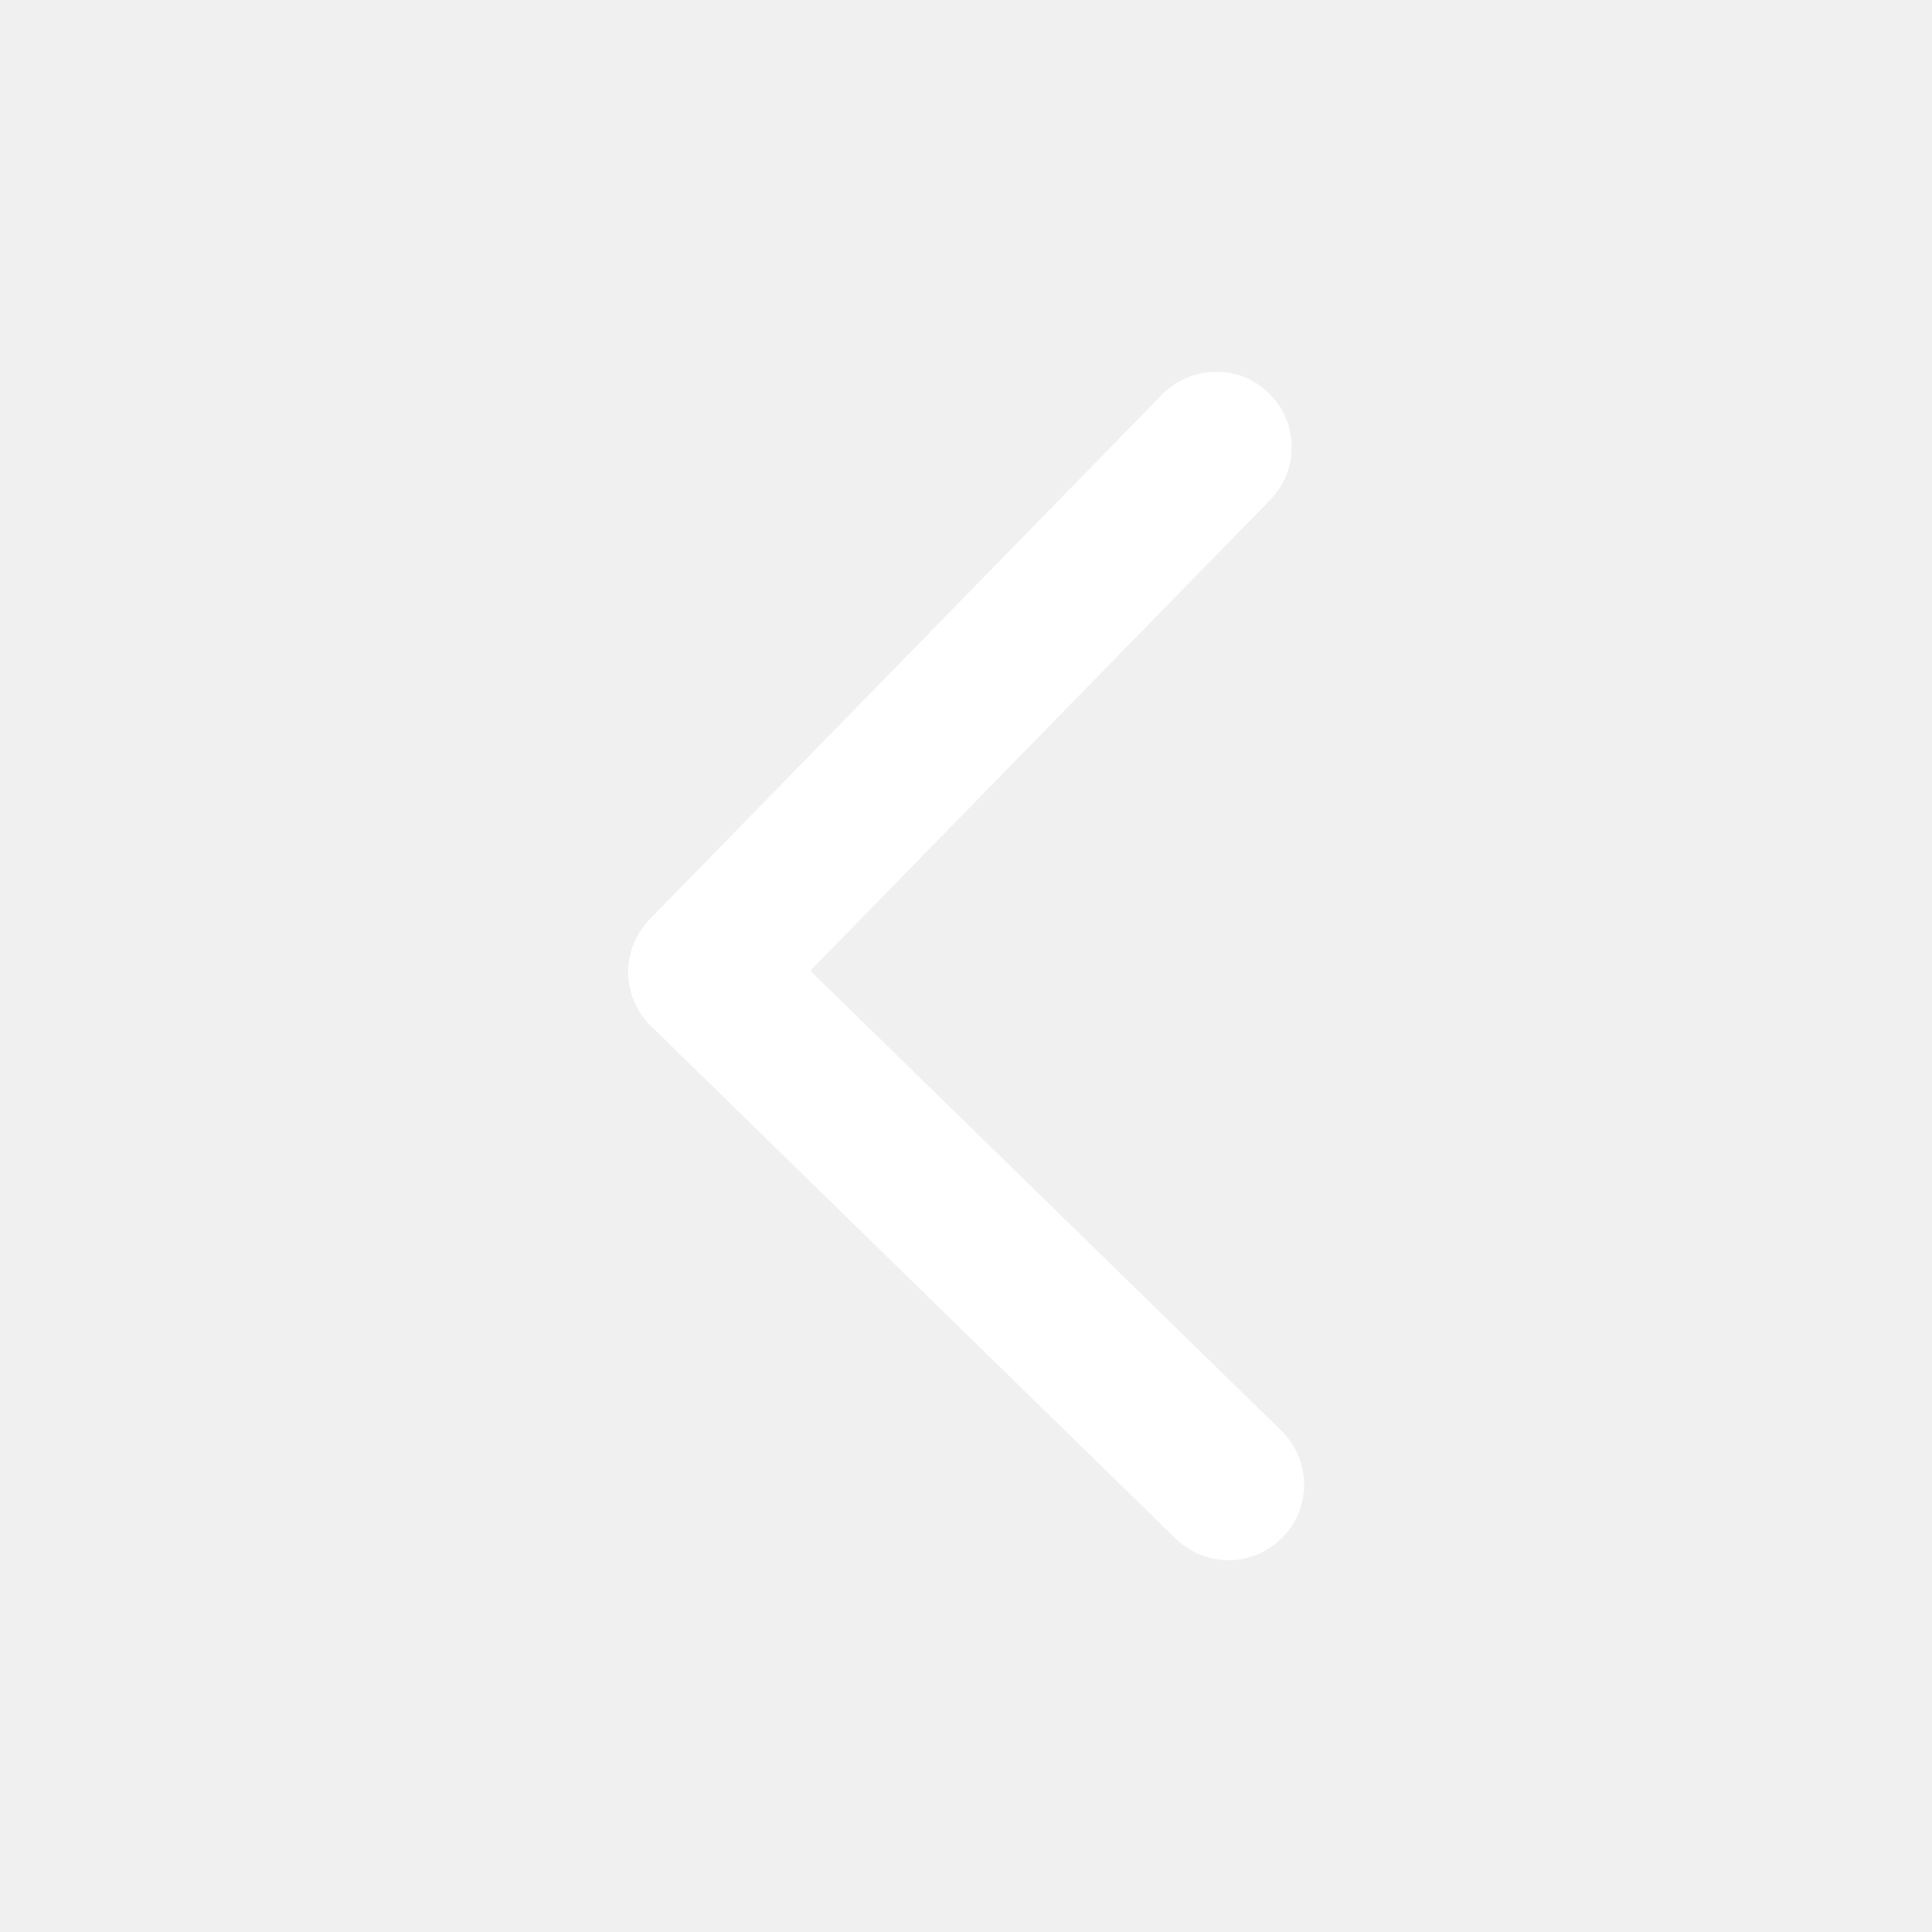
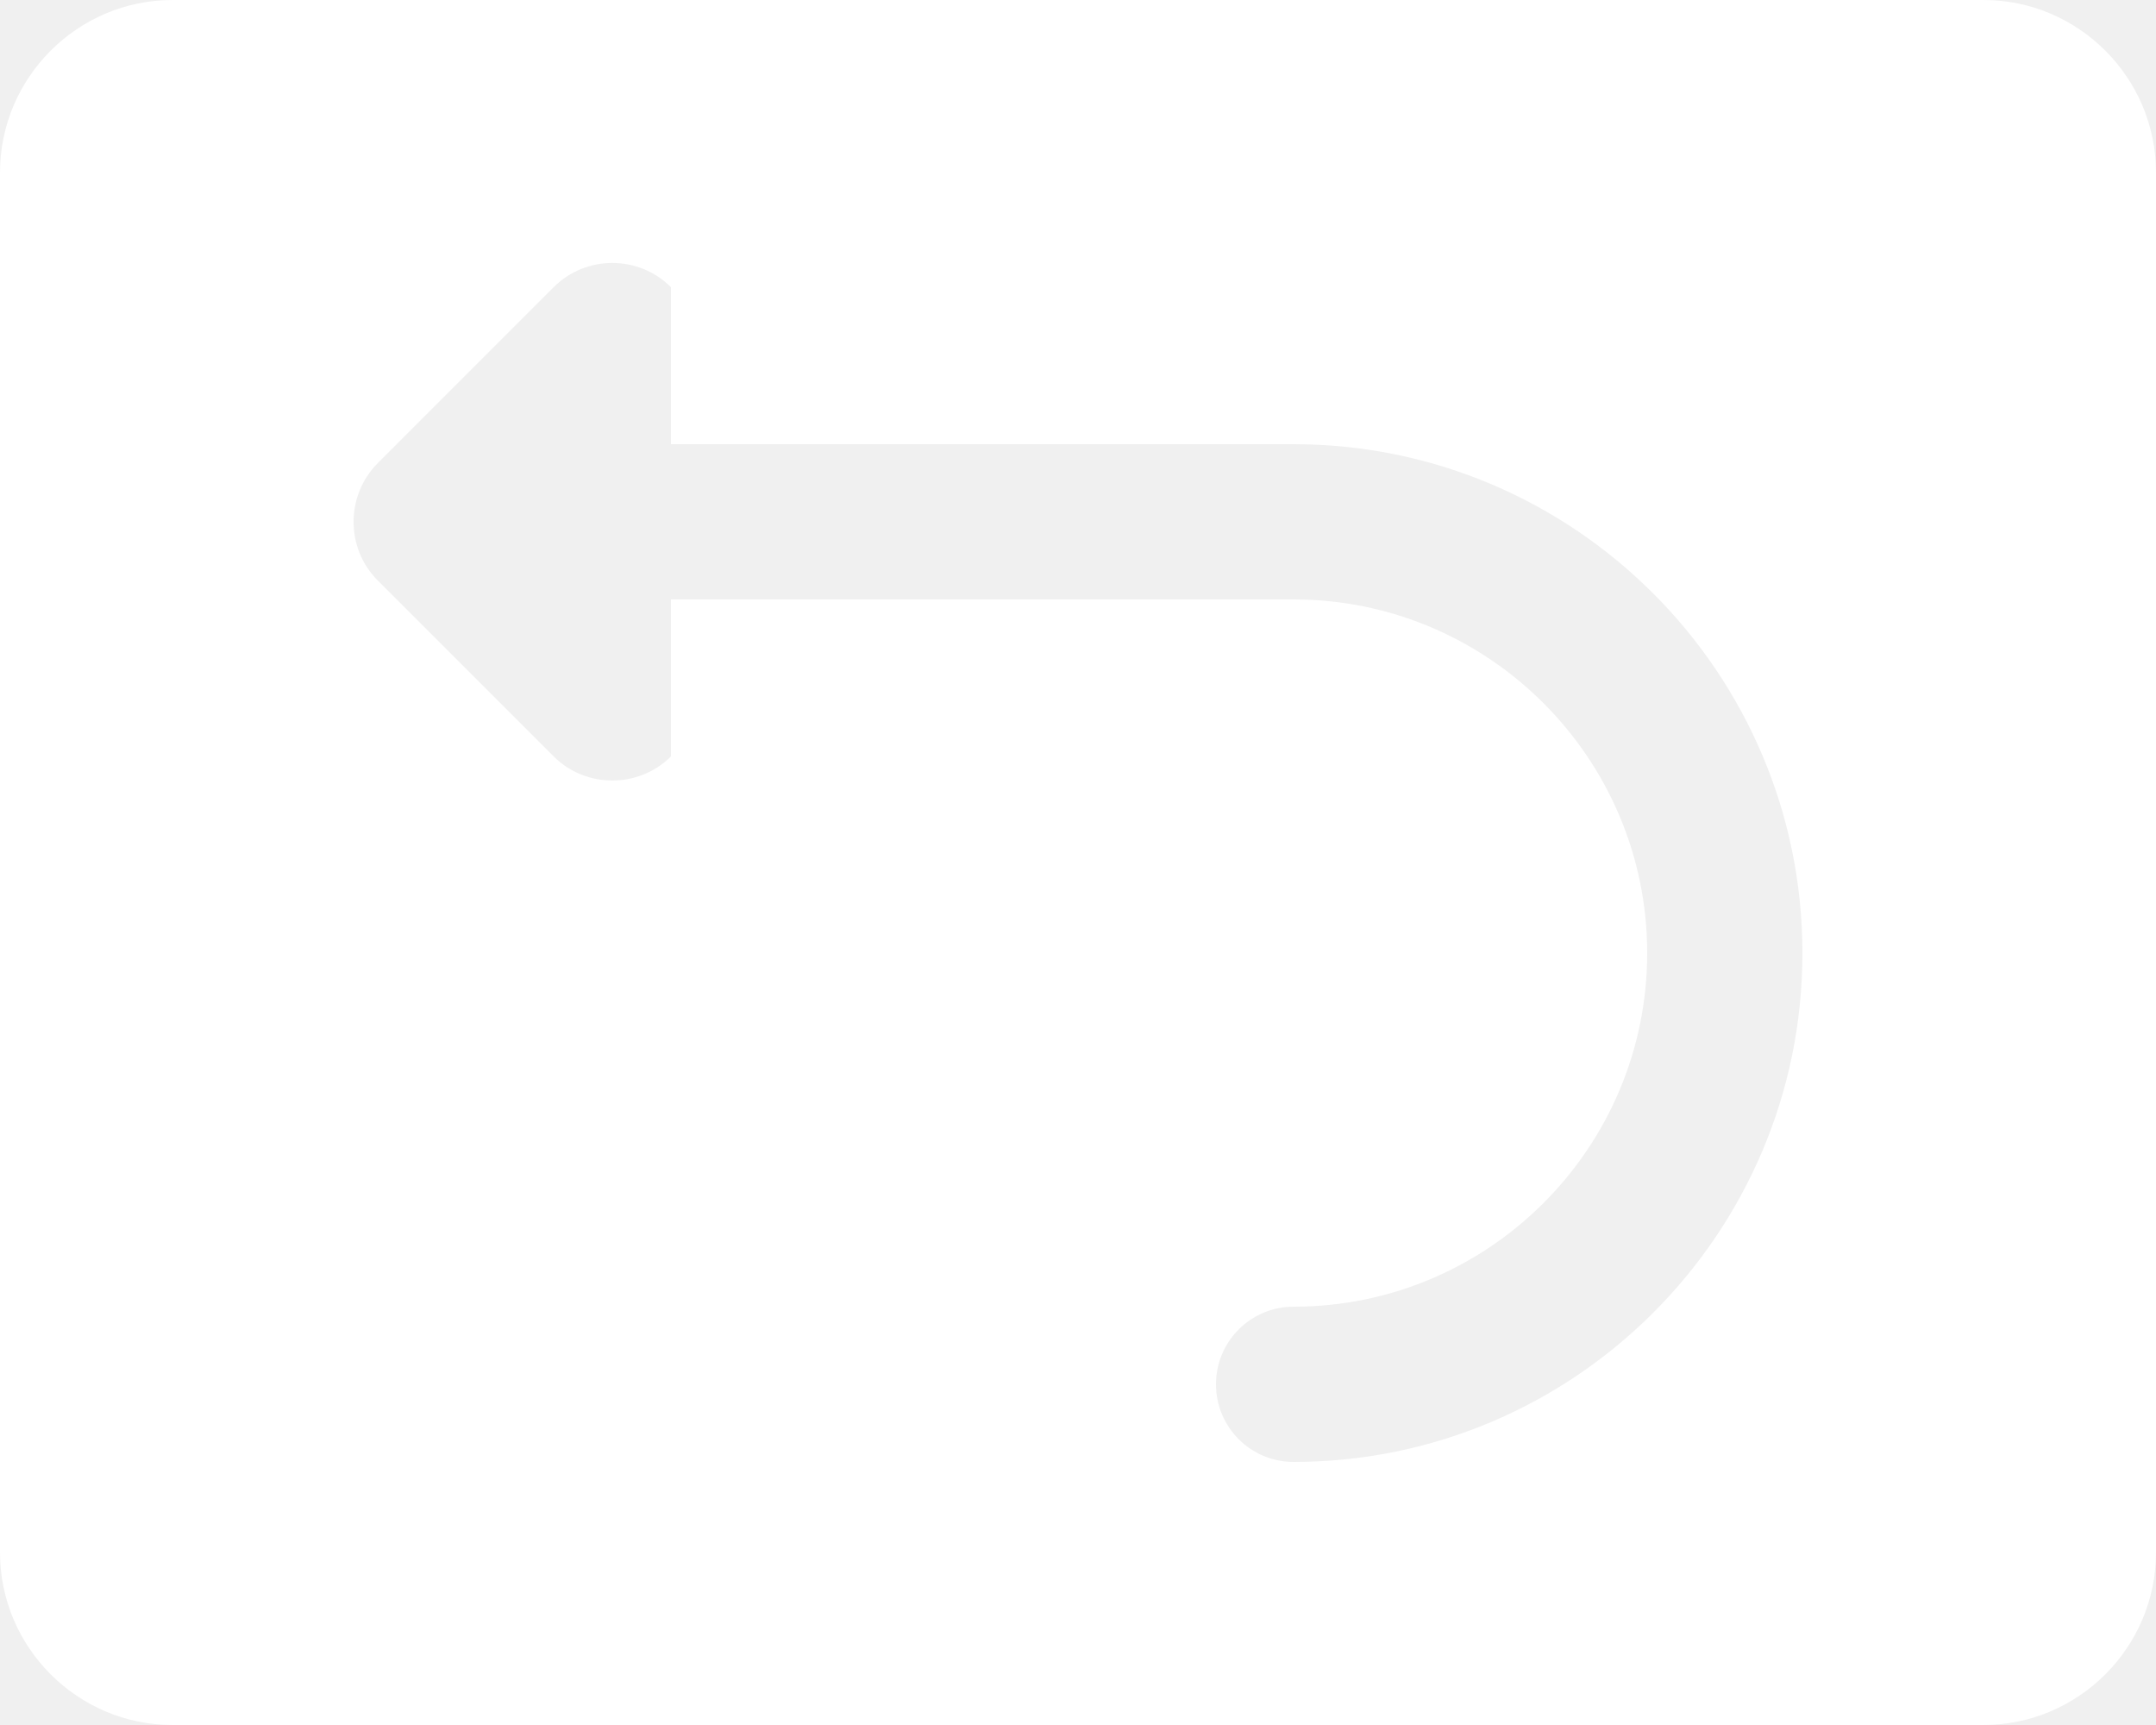
- <svg class="svg-icon" viewBox="0 0 20 20">
-   <path style="fill:#FFFFFF" d="M8.388,10.049l4.76-4.873c0.303-0.31,0.297-0.804-0.012-1.105c-0.309-0.304-0.803-0.293-1.105,0.012L6.726,9.516c-0.303,0.31-0.296,0.805,0.012,1.105l5.433,5.307c0.152,0.148,0.35,0.223,0.547,0.223c0.203,0,0.406-0.08,0.559-0.236c0.303-0.309,0.295-0.803-0.012-1.104L8.388,10.049z" />
+ <svg xmlns="http://www.w3.org/2000/svg" version="1.1" id="Layer_1" x="0px" y="0px" viewBox="0 0 100 80" style="enable-background:new 0 0 100 80;" xml:space="preserve">
+   <style type="text/css">
+ 	.st0{fill:#FFFFFF;}
+ </style>
+   <path class="st0" d="M92,0H8C3.6,0,0,3.6,0,8v64c0,4.4,3.6,8,8,8h84c4.4,0,8-3.6,8-8V8C100,3.6,96.4,0,92,0z M60,67.8  c-1.99,0-3.6-1.61-3.6-3.6s1.61-3.6,3.6-3.6c9.04,0,16.4-7.35,16.4-16.4c0-9.04-7.36-16.4-16.4-16.4H31.12v7.28  c-1.49,1.49-3.95,1.49-5.44,0l-8.16-8.16c-0.75-0.75-1.12-1.73-1.12-2.72c0-0.98,0.37-1.97,1.12-2.72l8.16-8.16  c1.49-1.5,3.95-1.5,5.44,0v7.28H60c13.01,0,23.6,10.59,23.6,23.6C83.6,57.22,73.01,67.8,60,67.8z" />
</svg>
